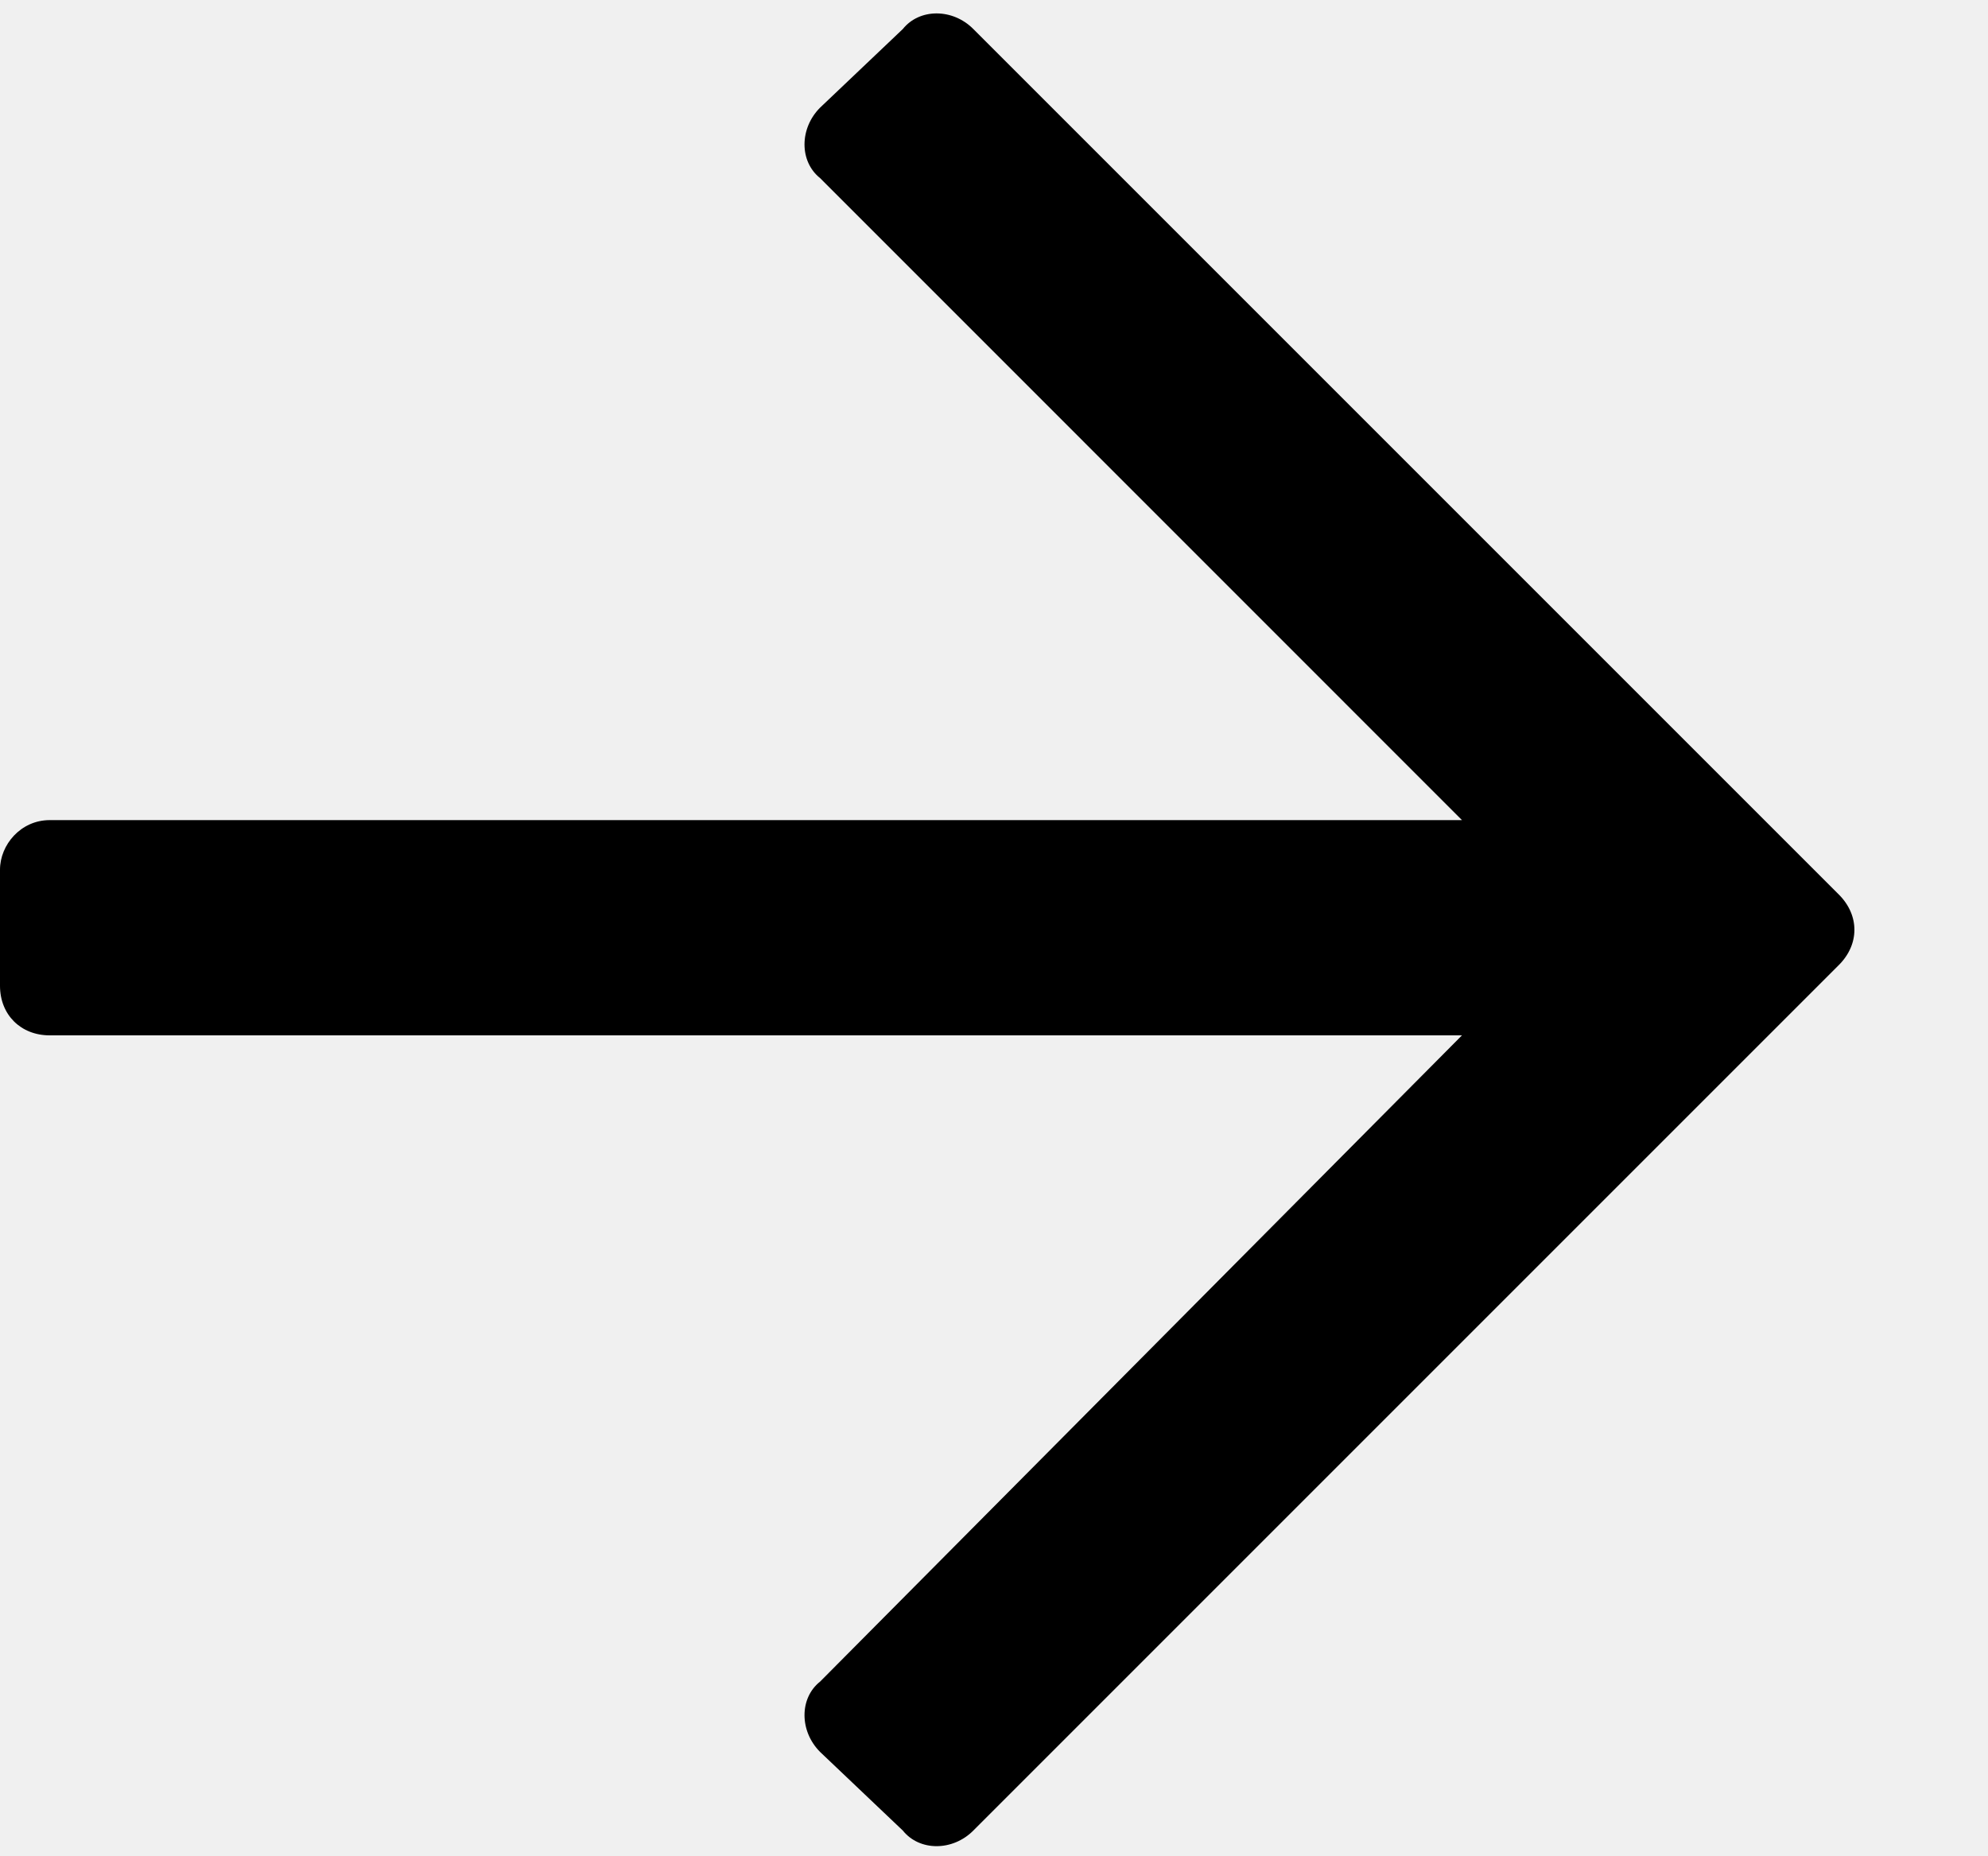
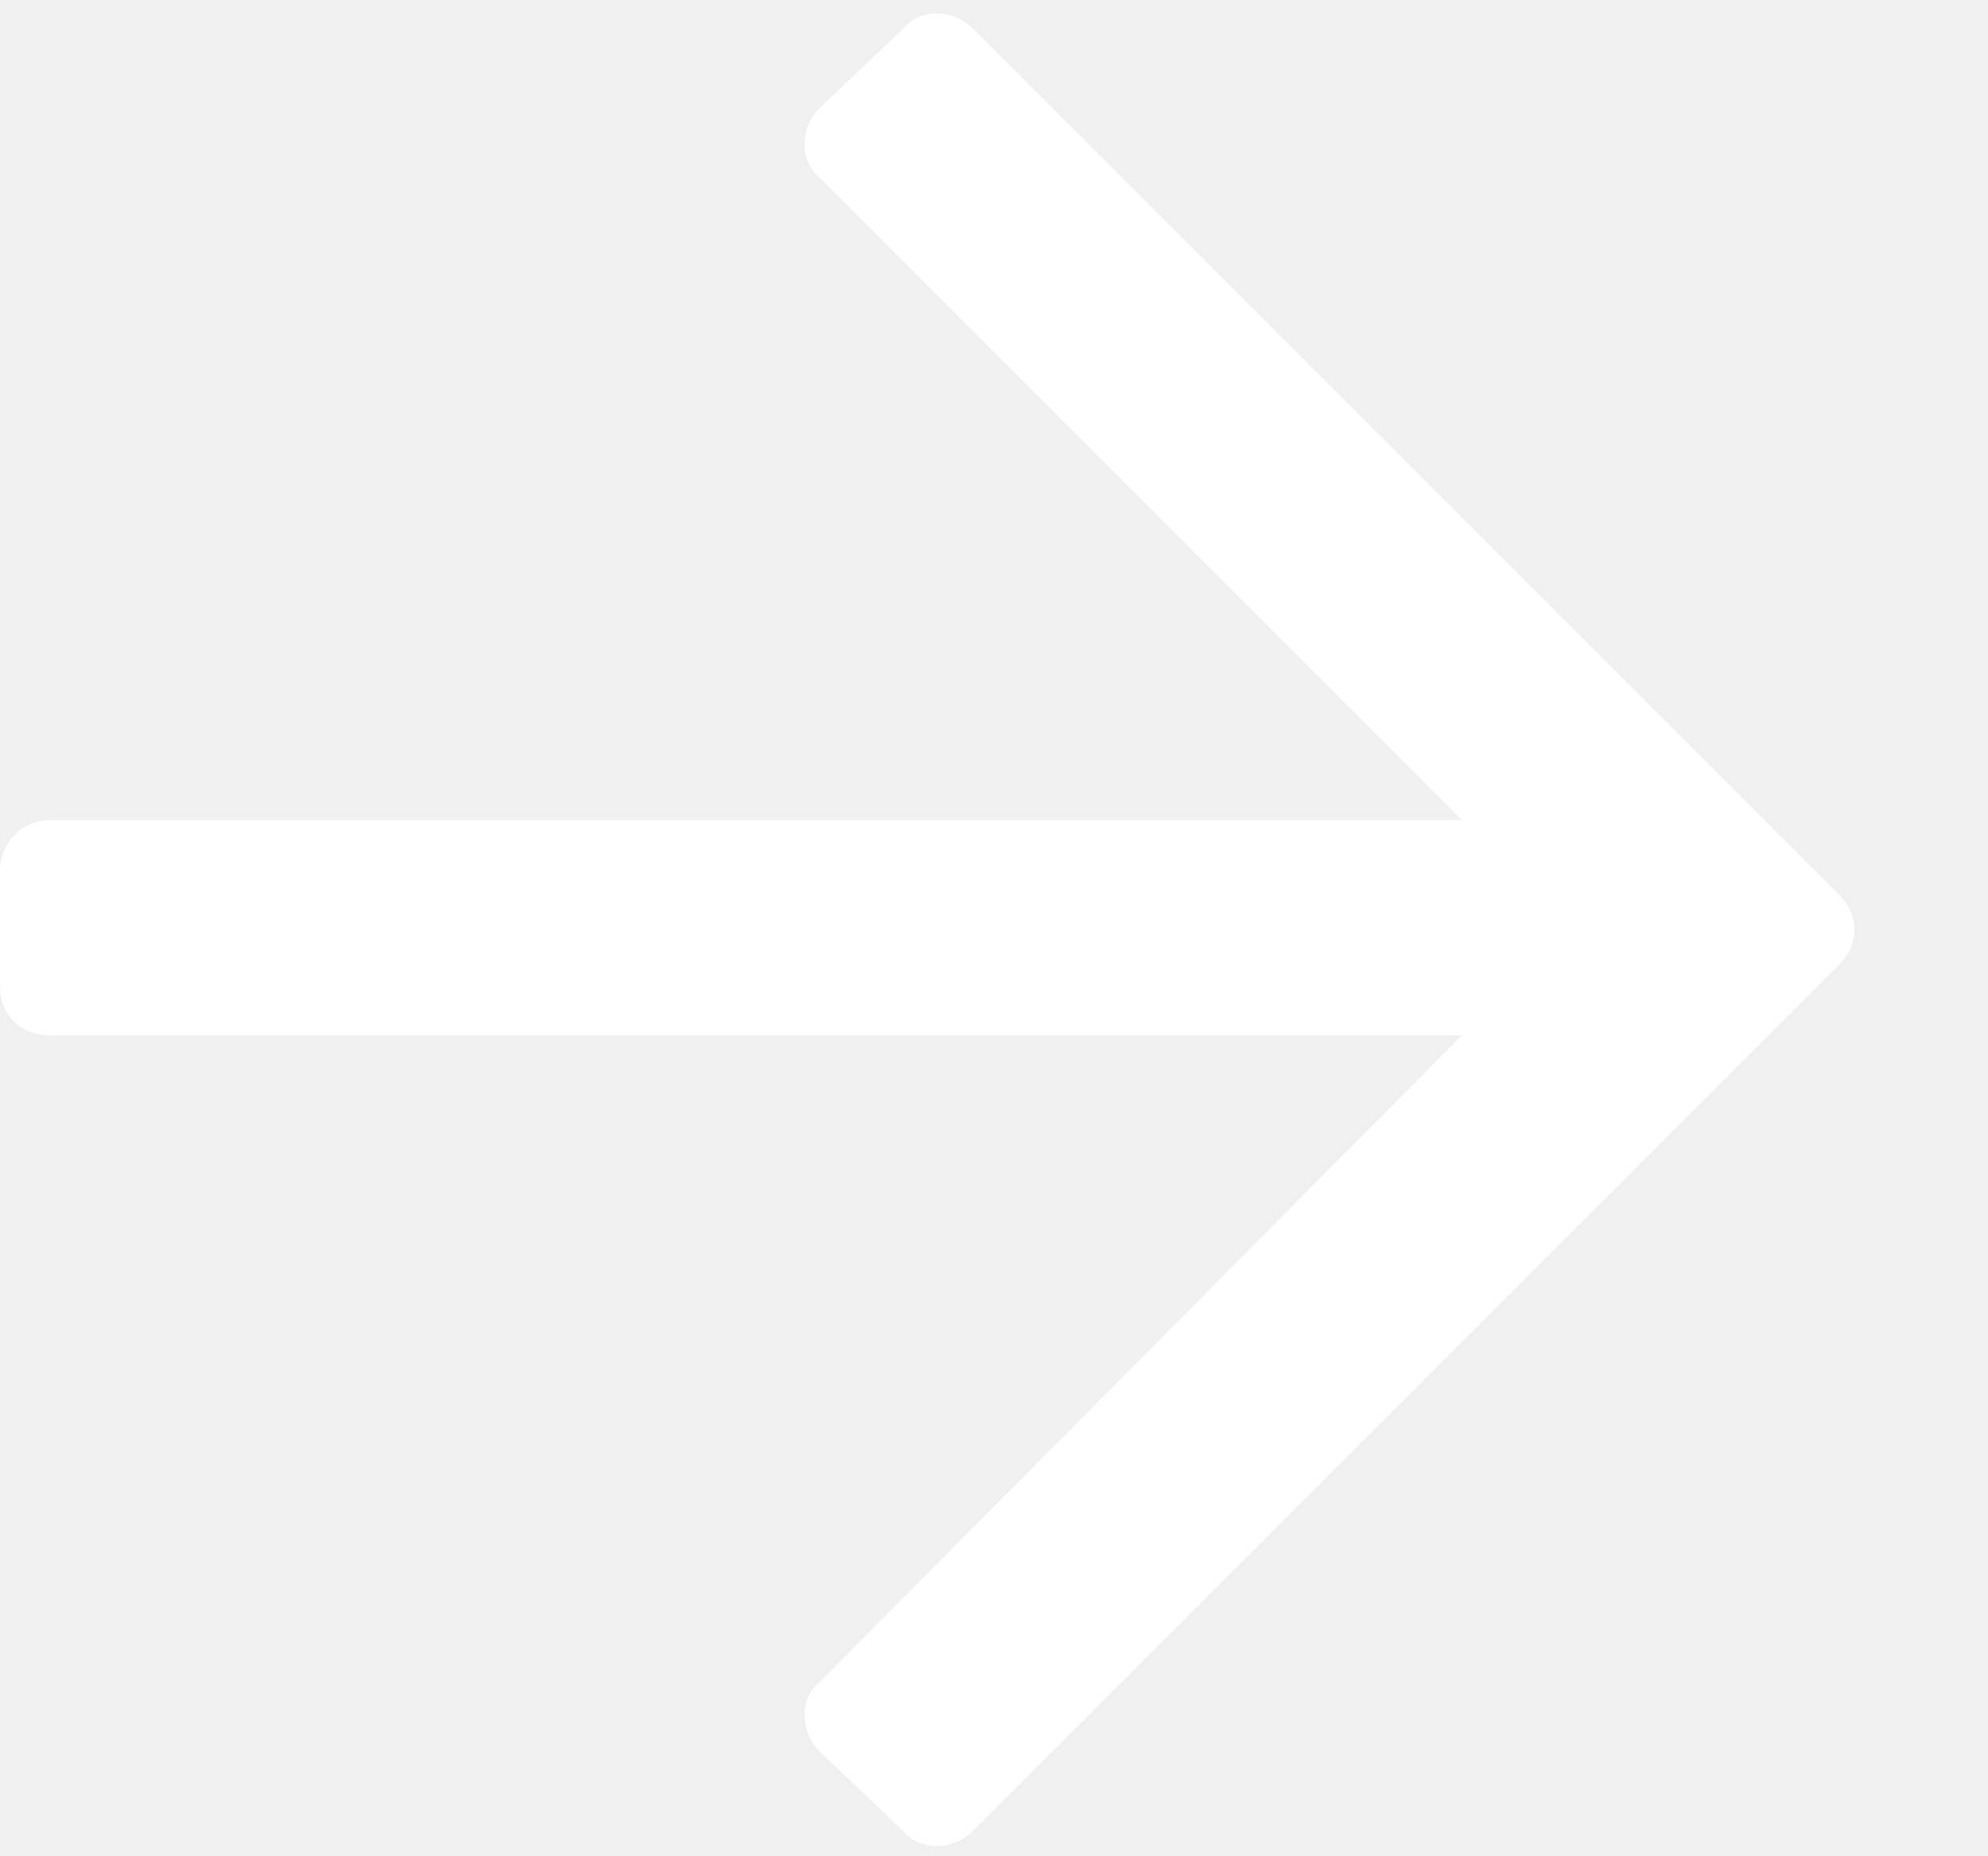
<svg xmlns="http://www.w3.org/2000/svg" class="arrow" width="15" height="14" viewBox="0 0 15 14" fill="none">
-   <path d="M6.812 0.219C6.938 0.062 7.188 0.062 7.344 0.219L13.875 6.75C14.031 6.906 14.031 7.125 13.875 7.281L7.344 13.812C7.188 13.969 6.938 13.969 6.812 13.812L6.188 13.219C6.031 13.062 6.031 12.812 6.188 12.688L11.031 7.812H0.375C0.156 7.812 0 7.656 0 7.438V6.562C0 6.375 0.156 6.188 0.375 6.188H11.031L6.188 1.344C6.031 1.219 6.031 0.969 6.188 0.812L6.812 0.219Z" fill="currentColor" />
+   <path d="M6.812 0.219C6.938 0.062 7.188 0.062 7.344 0.219L13.875 6.75C14.031 6.906 14.031 7.125 13.875 7.281L7.344 13.812C7.188 13.969 6.938 13.969 6.812 13.812L6.188 13.219C6.031 13.062 6.031 12.812 6.188 12.688L11.031 7.812H0.375C0.156 7.812 0 7.656 0 7.438V6.562C0 6.375 0.156 6.188 0.375 6.188H11.031L6.188 1.344C6.031 1.219 6.031 0.969 6.188 0.812L6.812 0.219Z" fill="white" />
</svg>
